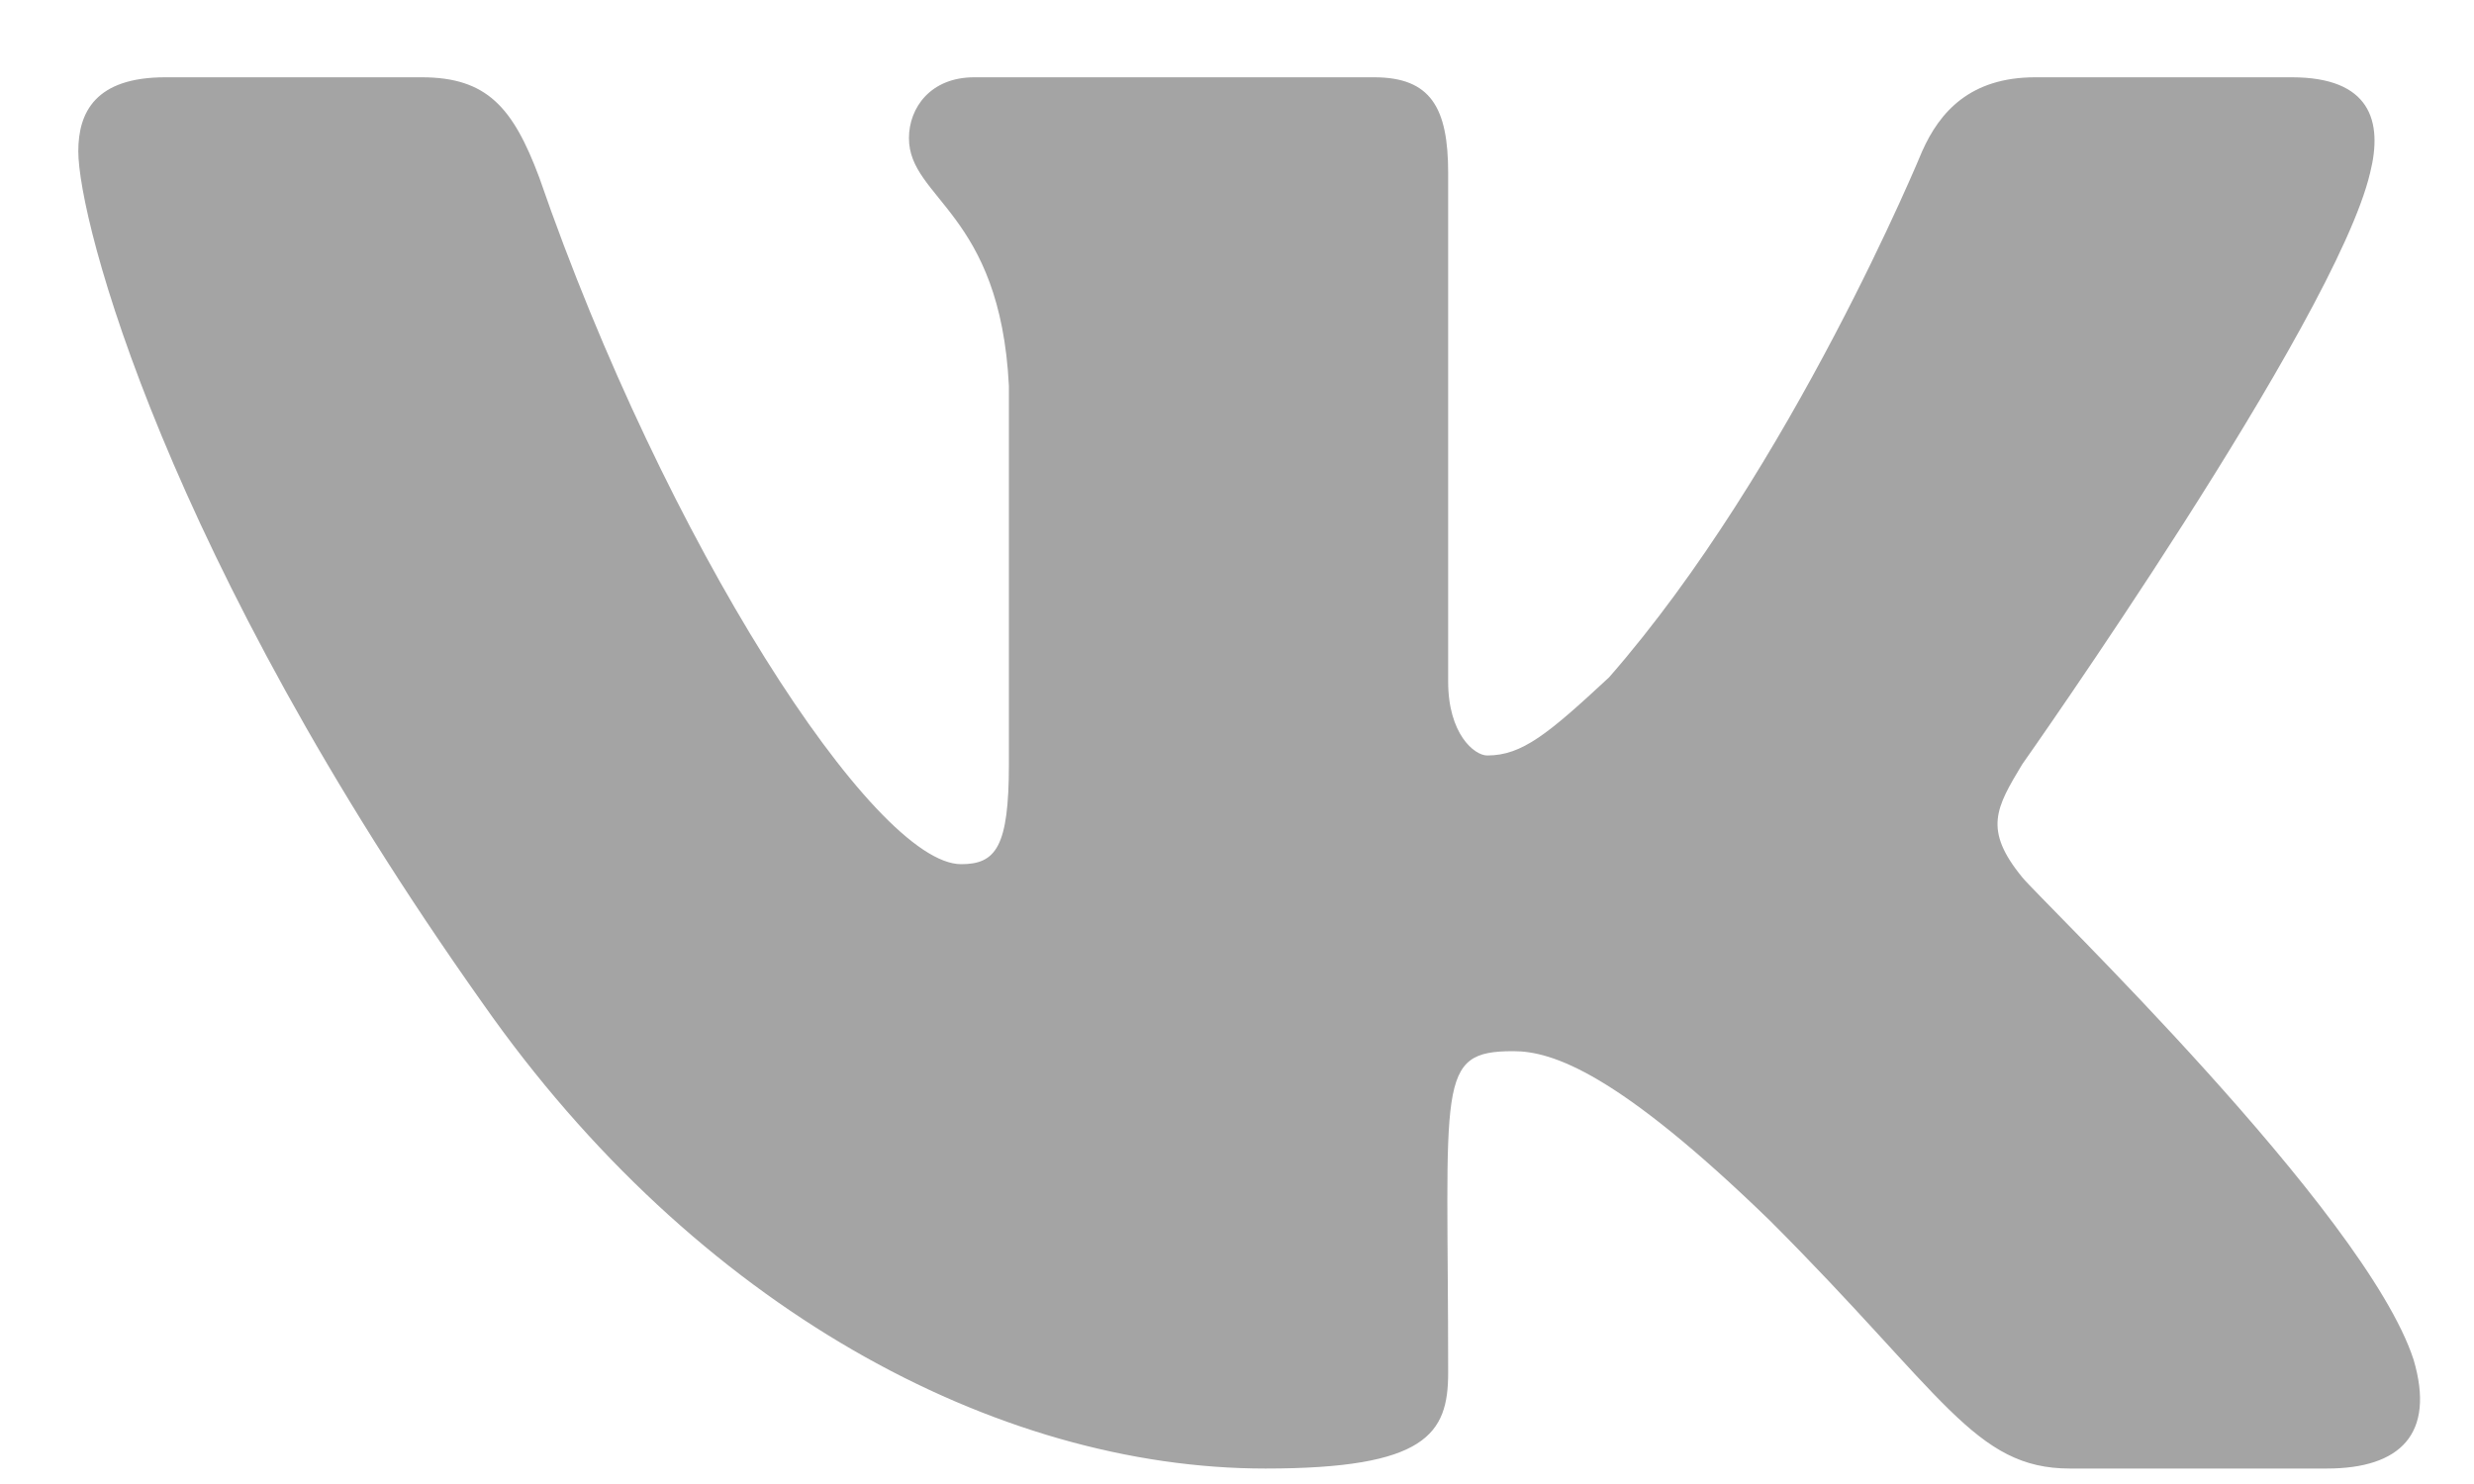
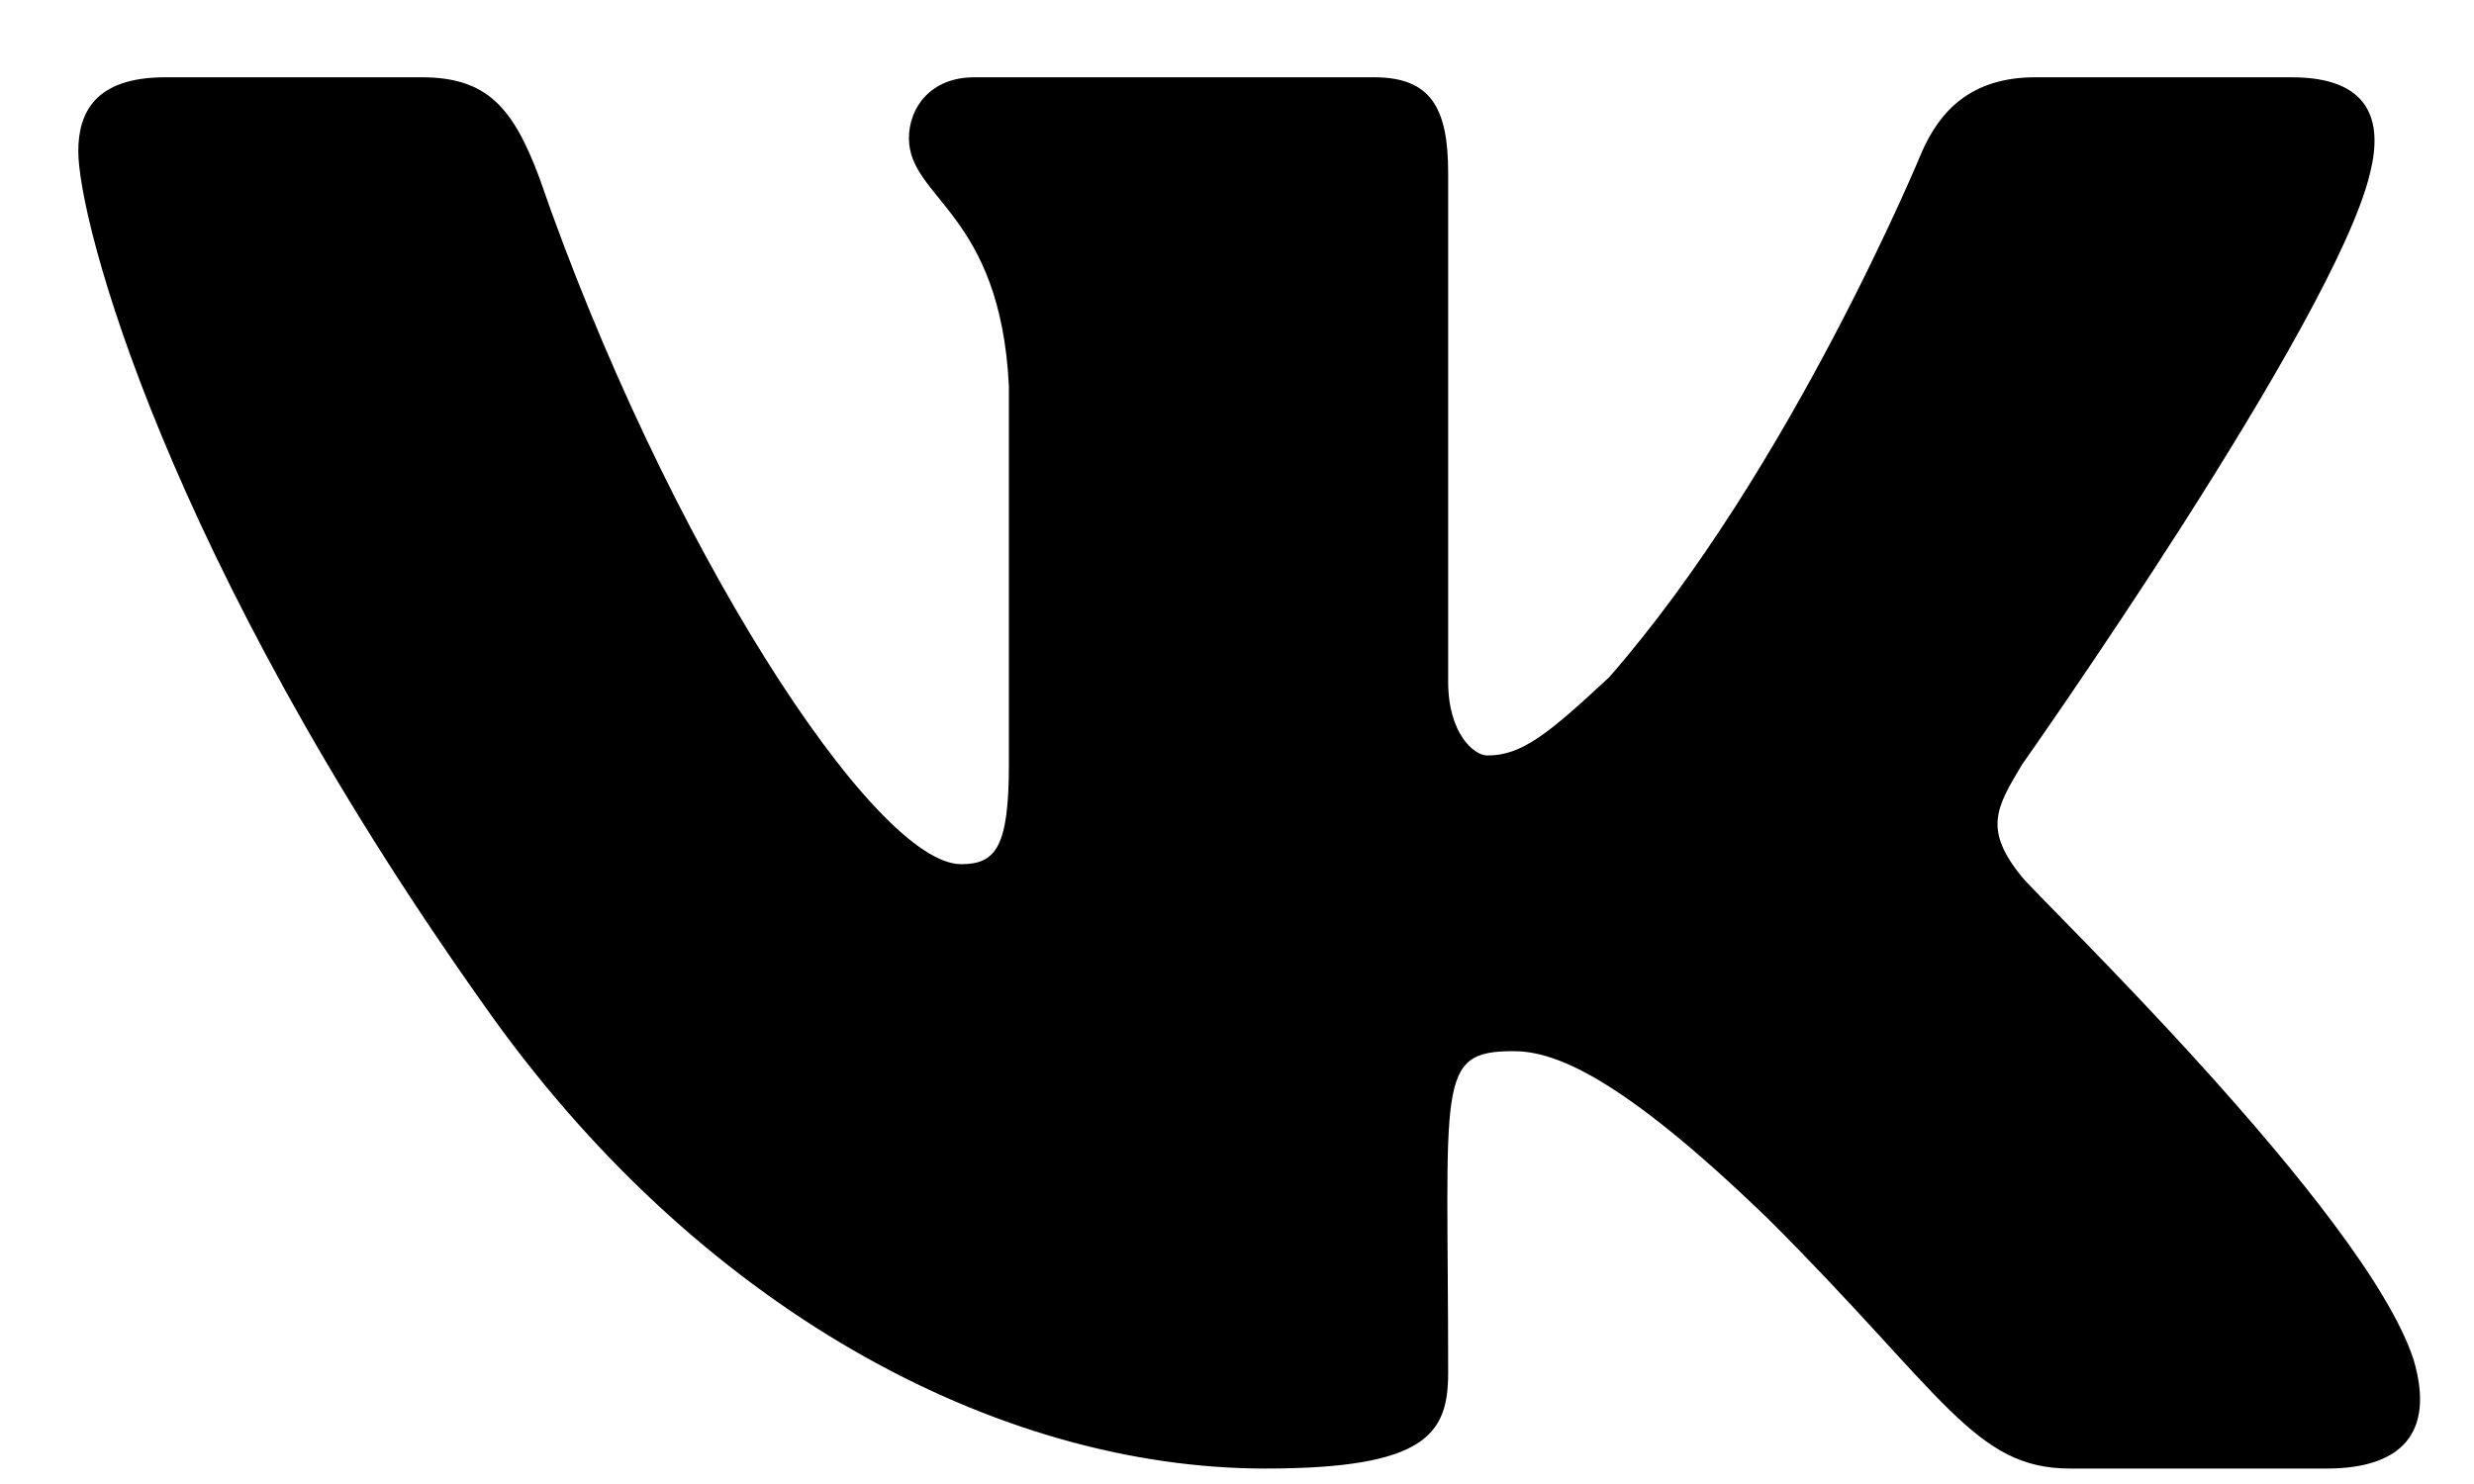
<svg xmlns="http://www.w3.org/2000/svg" width="20" height="12" viewBox="0 0 20 12" fill="none">
-   <path d="M19.16 1.398C18.879 2.594 16.348 6.18 16.348 6.18C16.137 6.531 16.031 6.707 16.348 7.094C16.488 7.27 19.125 9.801 19.512 10.996C19.688 11.594 19.406 11.875 18.809 11.875H16.734C15.961 11.875 15.715 11.277 14.309 9.871C13.078 8.676 12.551 8.5 12.234 8.5C11.602 8.5 11.707 8.746 11.707 11.102C11.707 11.594 11.531 11.875 10.23 11.875C8.051 11.875 5.625 10.574 3.902 8.113C1.336 4.492 0.633 1.785 0.633 1.223C0.633 0.906 0.773 0.625 1.336 0.625H3.41C3.938 0.625 4.148 0.871 4.359 1.434C5.379 4.387 7.066 6.988 7.77 6.988C8.051 6.988 8.156 6.848 8.156 6.18V3.121C8.086 1.715 7.348 1.609 7.348 1.117C7.348 0.871 7.523 0.625 7.875 0.625H11.109C11.566 0.625 11.707 0.871 11.707 1.398V5.512C11.707 5.934 11.918 6.109 12.023 6.109C12.305 6.109 12.516 5.934 13.008 5.477C14.484 3.789 15.539 1.223 15.539 1.223C15.68 0.906 15.926 0.625 16.453 0.625H18.527C19.16 0.625 19.266 0.977 19.16 1.398Z" fill="#A4A4A4" />
+   <path d="M19.16 1.398C18.879 2.594 16.348 6.18 16.348 6.18C16.137 6.531 16.031 6.707 16.348 7.094C16.488 7.27 19.125 9.801 19.512 10.996C19.688 11.594 19.406 11.875 18.809 11.875H16.734C15.961 11.875 15.715 11.277 14.309 9.871C13.078 8.676 12.551 8.5 12.234 8.5C11.602 8.5 11.707 8.746 11.707 11.102C11.707 11.594 11.531 11.875 10.23 11.875C8.051 11.875 5.625 10.574 3.902 8.113C1.336 4.492 0.633 1.785 0.633 1.223C0.633 0.906 0.773 0.625 1.336 0.625H3.41C3.938 0.625 4.148 0.871 4.359 1.434C5.379 4.387 7.066 6.988 7.77 6.988C8.051 6.988 8.156 6.848 8.156 6.18V3.121C8.086 1.715 7.348 1.609 7.348 1.117C7.348 0.871 7.523 0.625 7.875 0.625H11.109C11.566 0.625 11.707 0.871 11.707 1.398V5.512C11.707 5.934 11.918 6.109 12.023 6.109C12.305 6.109 12.516 5.934 13.008 5.477C14.484 3.789 15.539 1.223 15.539 1.223C15.68 0.906 15.926 0.625 16.453 0.625H18.527C19.16 0.625 19.266 0.977 19.16 1.398Z" fill="currentColor" />
</svg>
